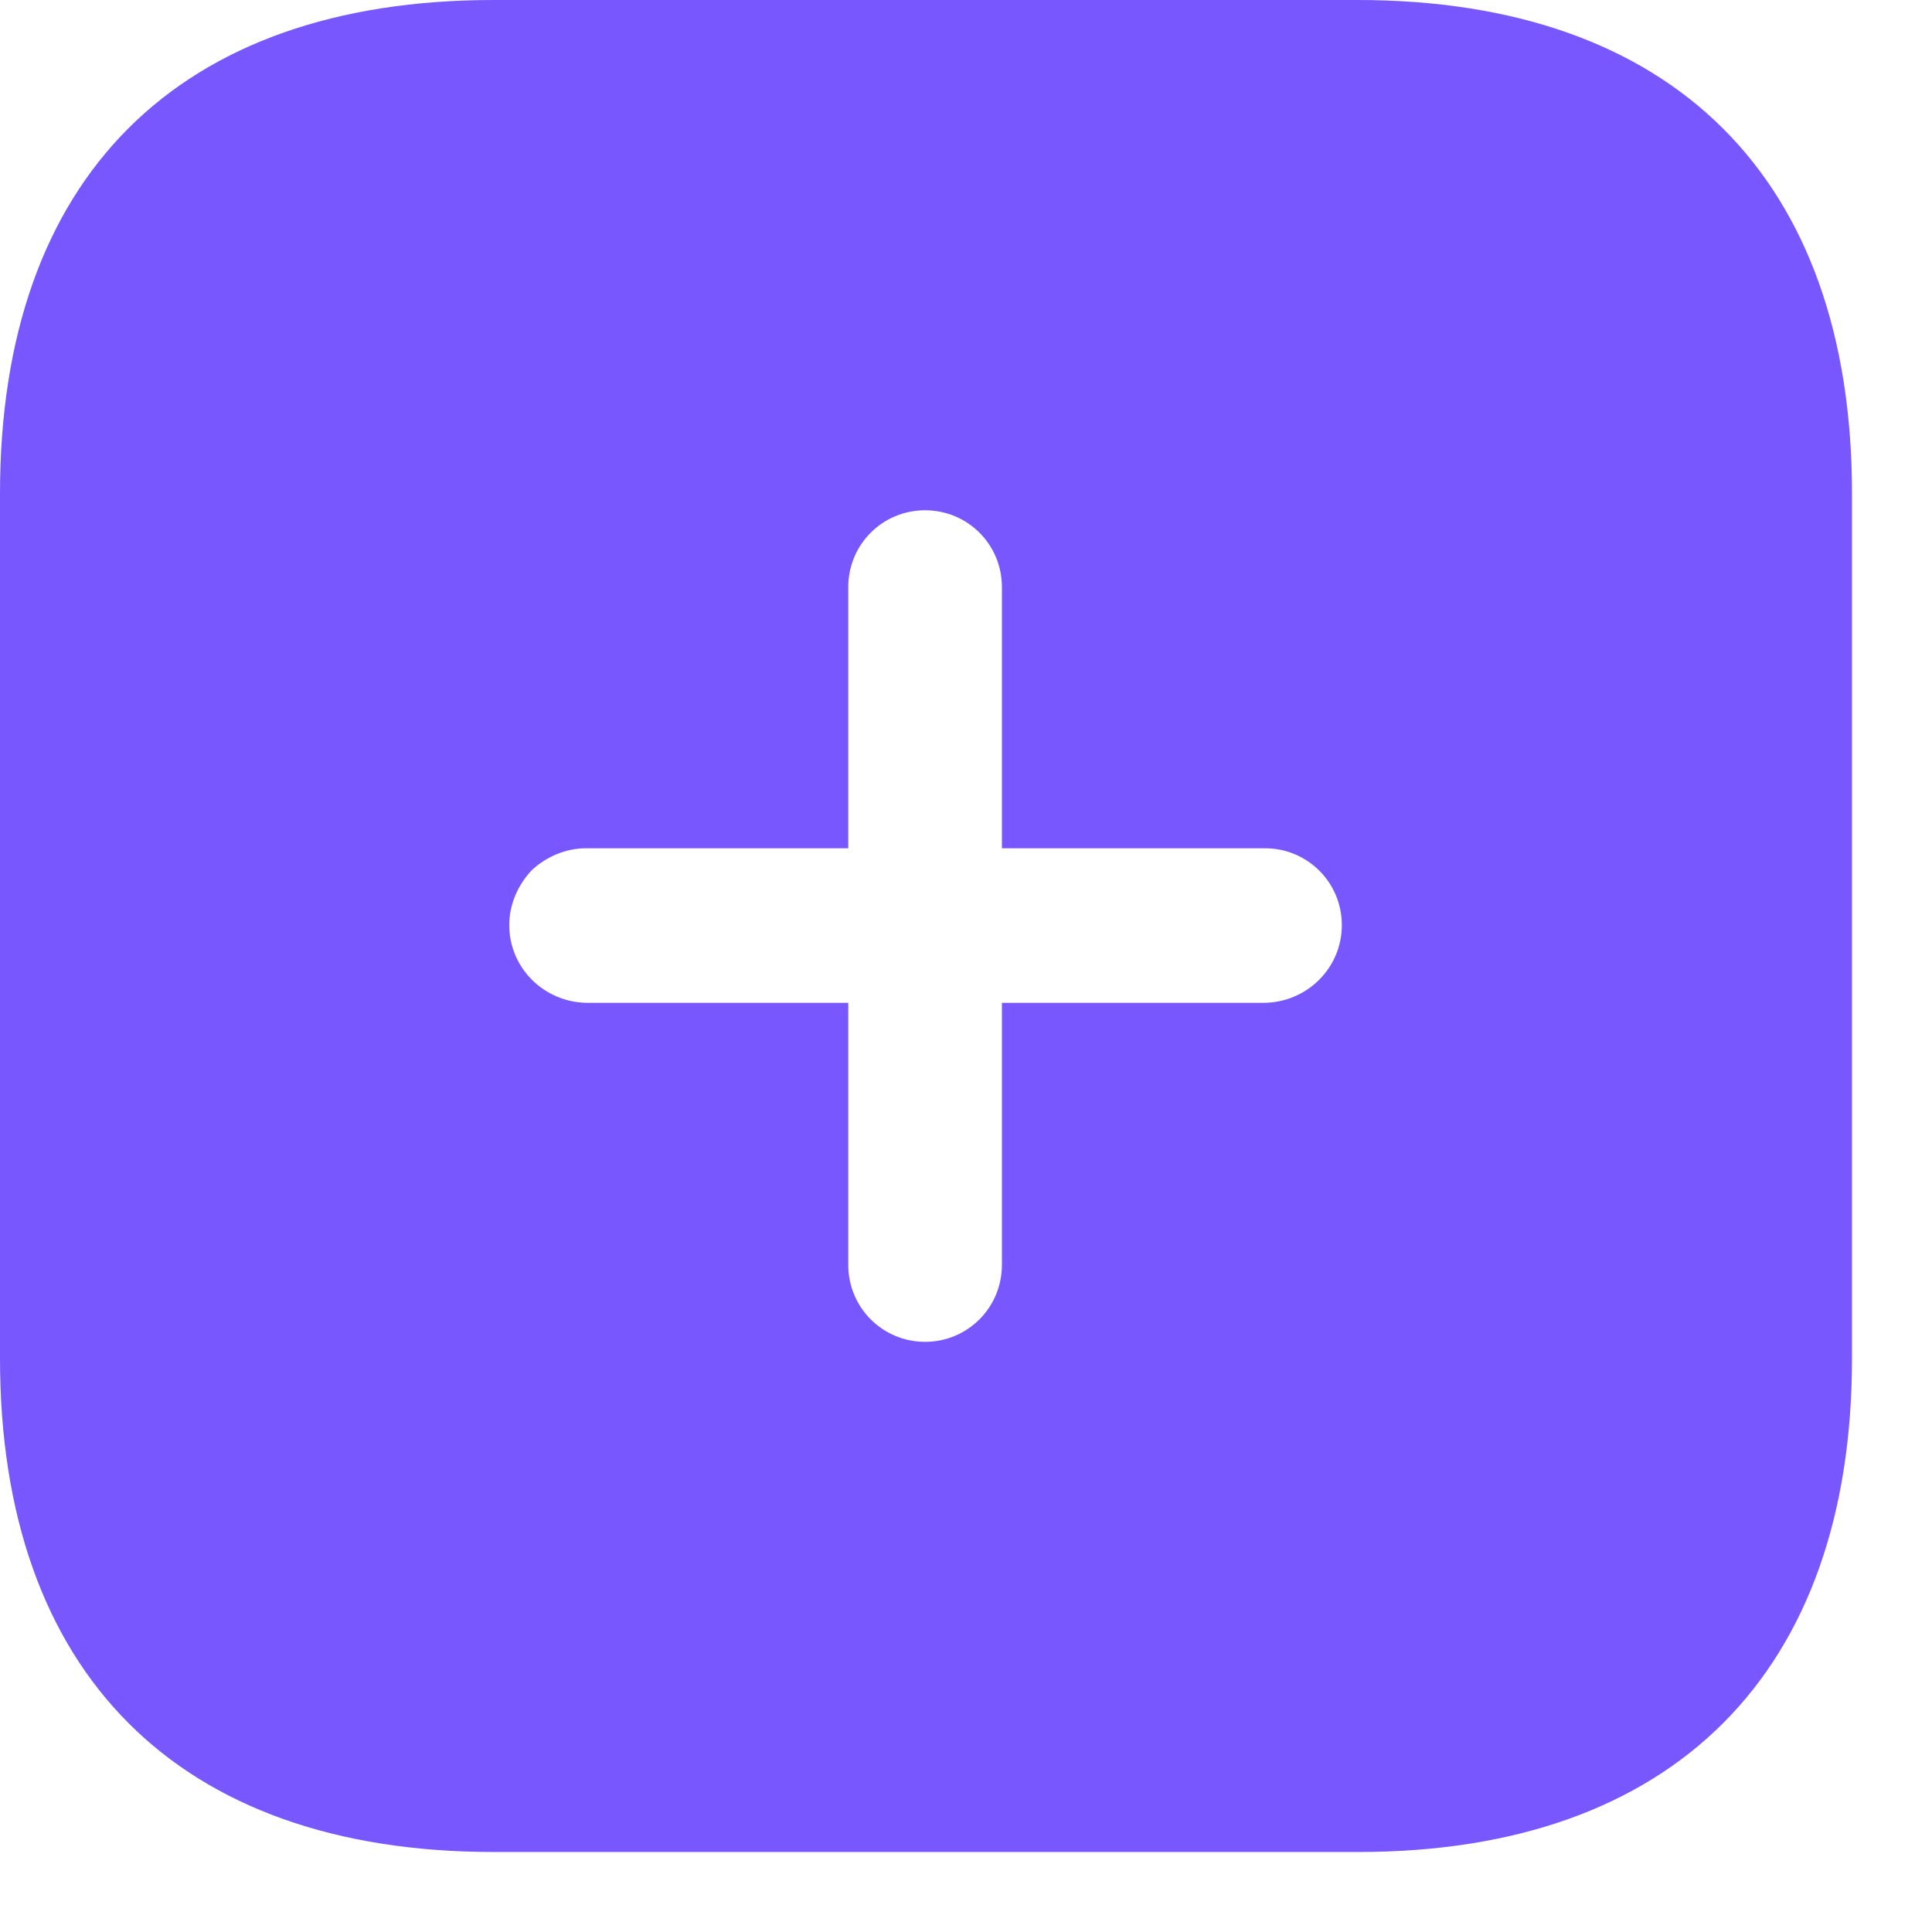
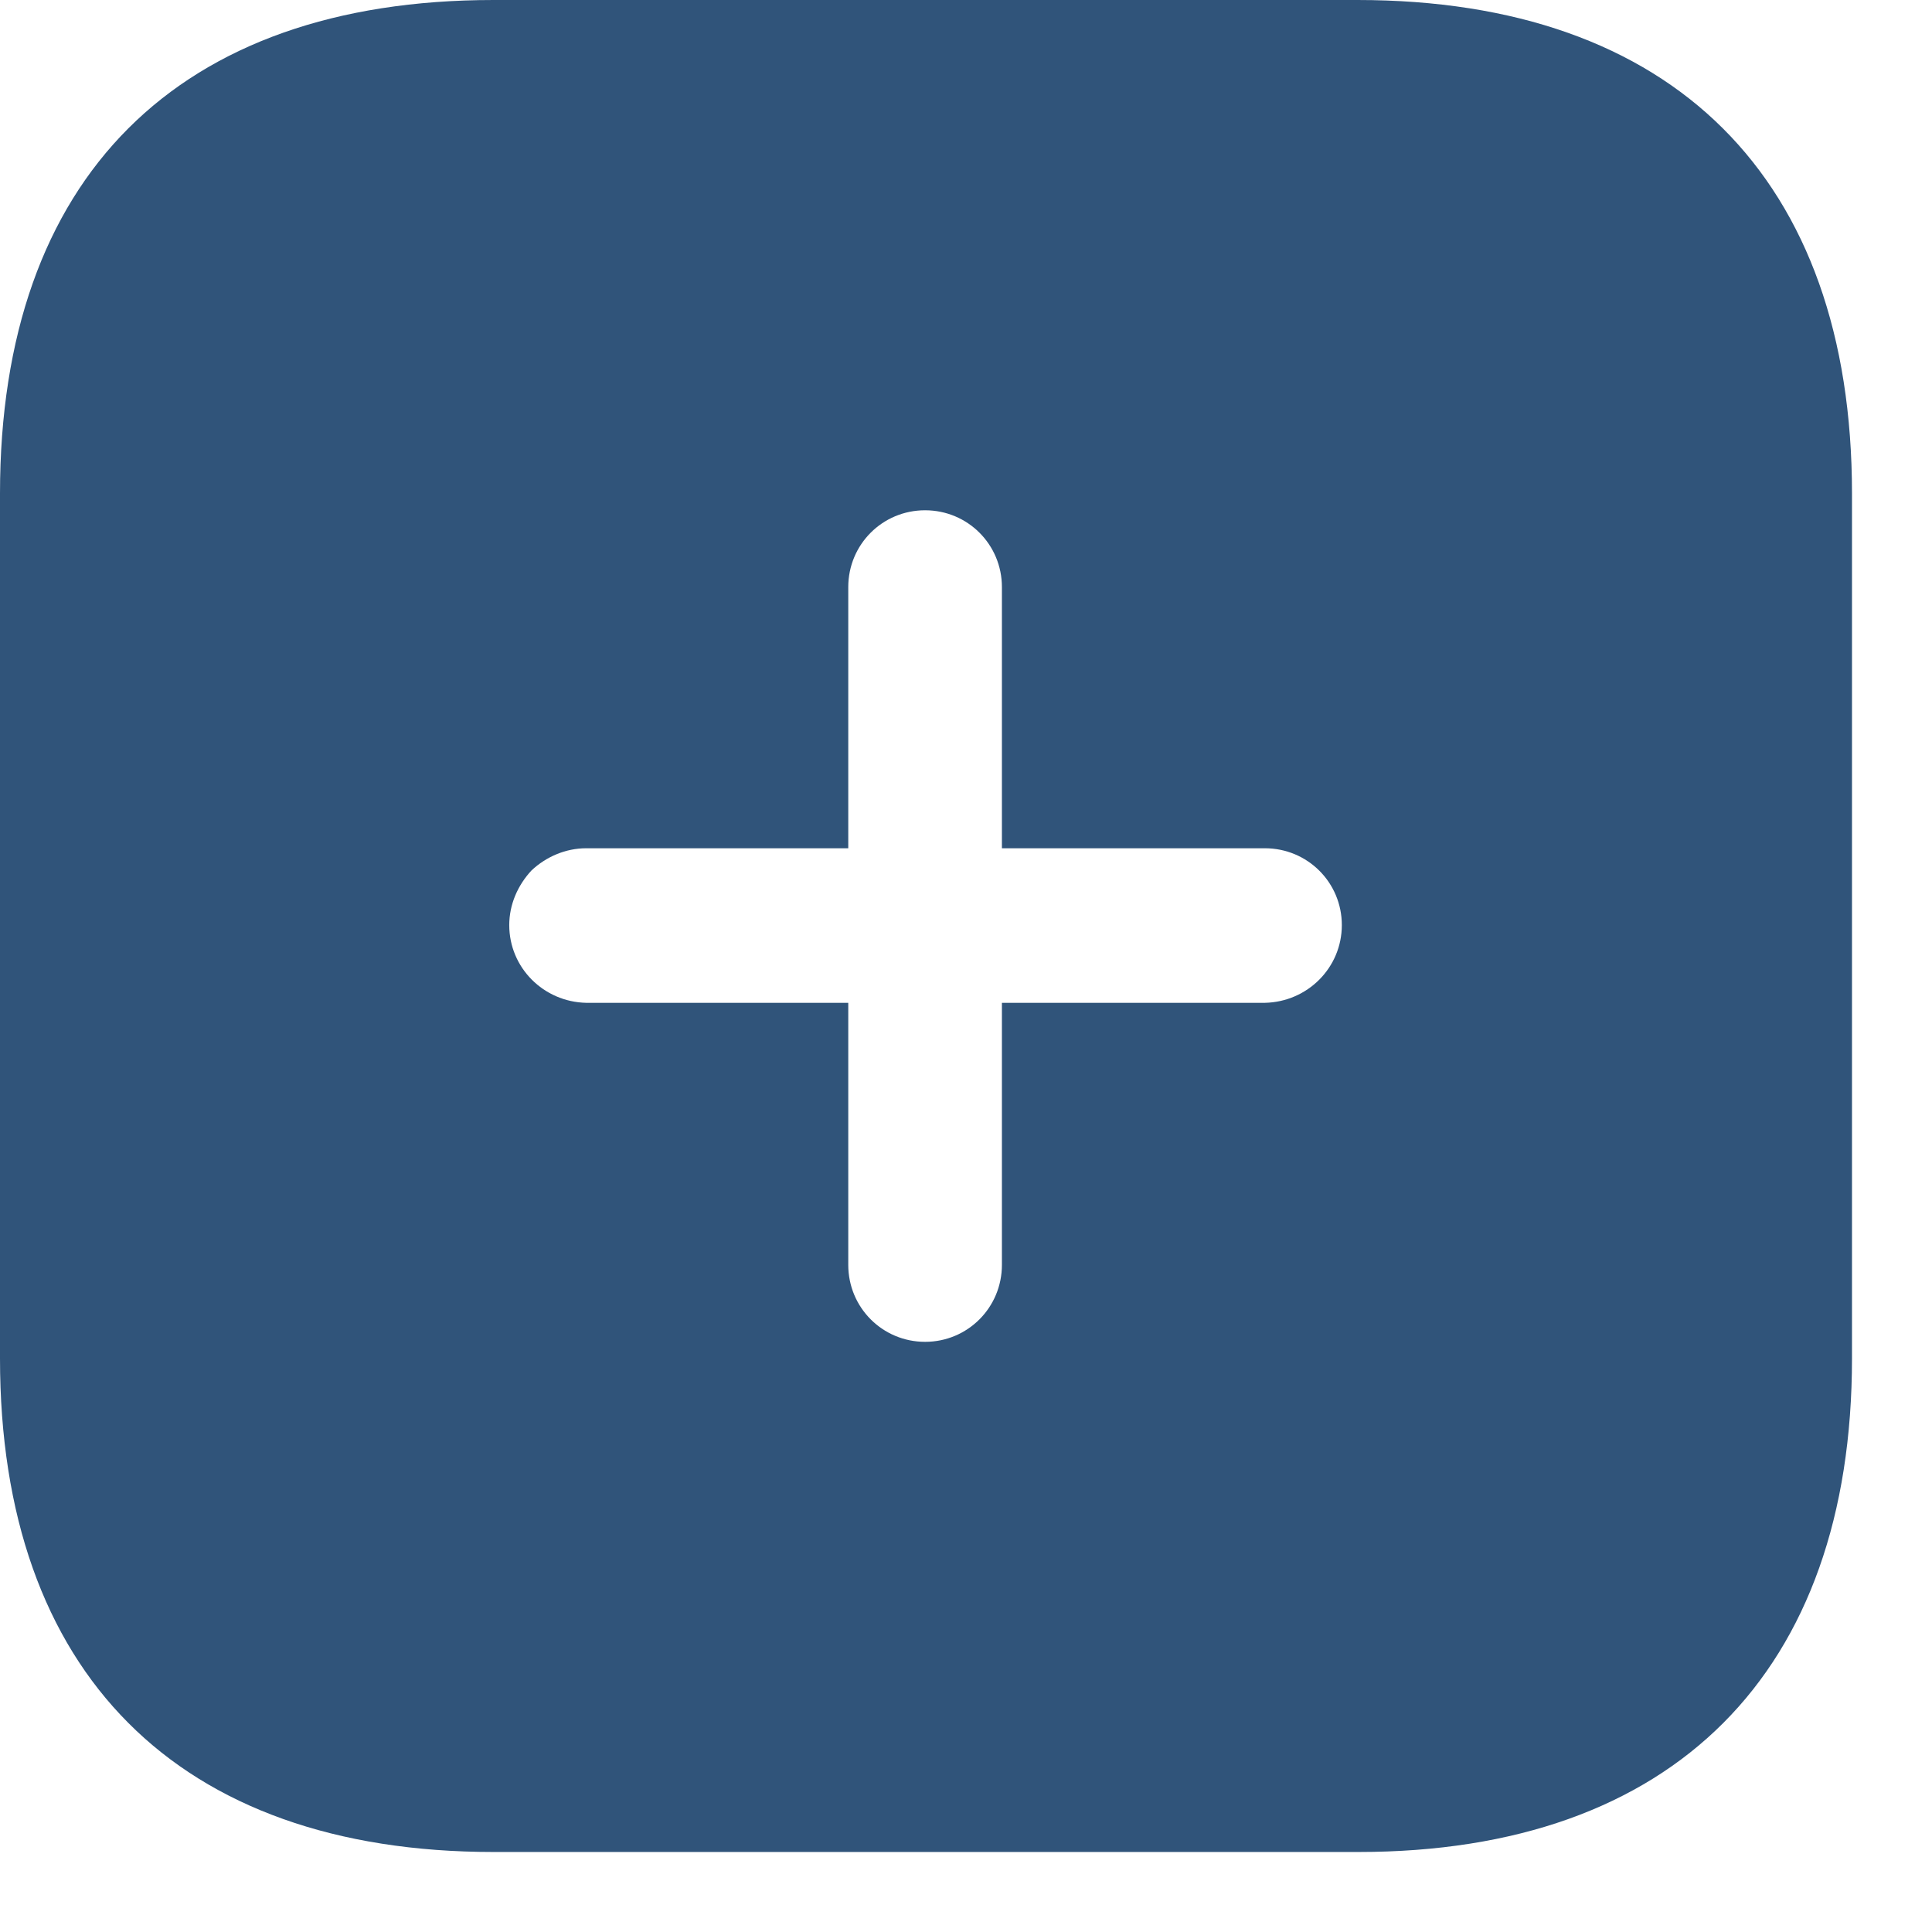
<svg xmlns="http://www.w3.org/2000/svg" width="17" height="17" viewBox="0 0 17 17" fill="none">
-   <path fill-rule="evenodd" clip-rule="evenodd" d="M4.343 0H11.945C14.716 0 16.296 1.564 16.296 4.343V11.953C16.296 14.716 14.724 16.296 11.953 16.296H4.343C1.564 16.296 0 14.716 0 11.953V4.343C0 1.564 1.564 0 4.343 0ZM8.816 8.824H11.13C11.505 8.816 11.807 8.515 11.807 8.14C11.807 7.765 11.505 7.464 11.13 7.464H8.816V5.166C8.816 4.791 8.515 4.49 8.14 4.49C7.765 4.49 7.464 4.791 7.464 5.166V7.464H5.158C4.979 7.464 4.807 7.537 4.677 7.659C4.555 7.79 4.481 7.96 4.481 8.14C4.481 8.515 4.783 8.816 5.158 8.824H7.464V11.13C7.464 11.505 7.765 11.807 8.14 11.807C8.515 11.807 8.816 11.505 8.816 11.13V8.824Z" fill="#7857FF" />
+   <path fill-rule="evenodd" clip-rule="evenodd" d="M4.343 0H11.945C14.716 0 16.296 1.564 16.296 4.343V11.953C16.296 14.716 14.724 16.296 11.953 16.296H4.343C1.564 16.296 0 14.716 0 11.953V4.343C0 1.564 1.564 0 4.343 0ZM8.816 8.824H11.13C11.505 8.816 11.807 8.515 11.807 8.14C11.807 7.765 11.505 7.464 11.13 7.464H8.816V5.166C8.816 4.791 8.515 4.49 8.14 4.49C7.765 4.49 7.464 4.791 7.464 5.166V7.464H5.158C4.979 7.464 4.807 7.537 4.677 7.659C4.555 7.79 4.481 7.96 4.481 8.14C4.481 8.515 4.783 8.816 5.158 8.824H7.464V11.13C7.464 11.505 7.765 11.807 8.14 11.807C8.515 11.807 8.816 11.505 8.816 11.13V8.824Z" fill="#30547A" />
</svg>
